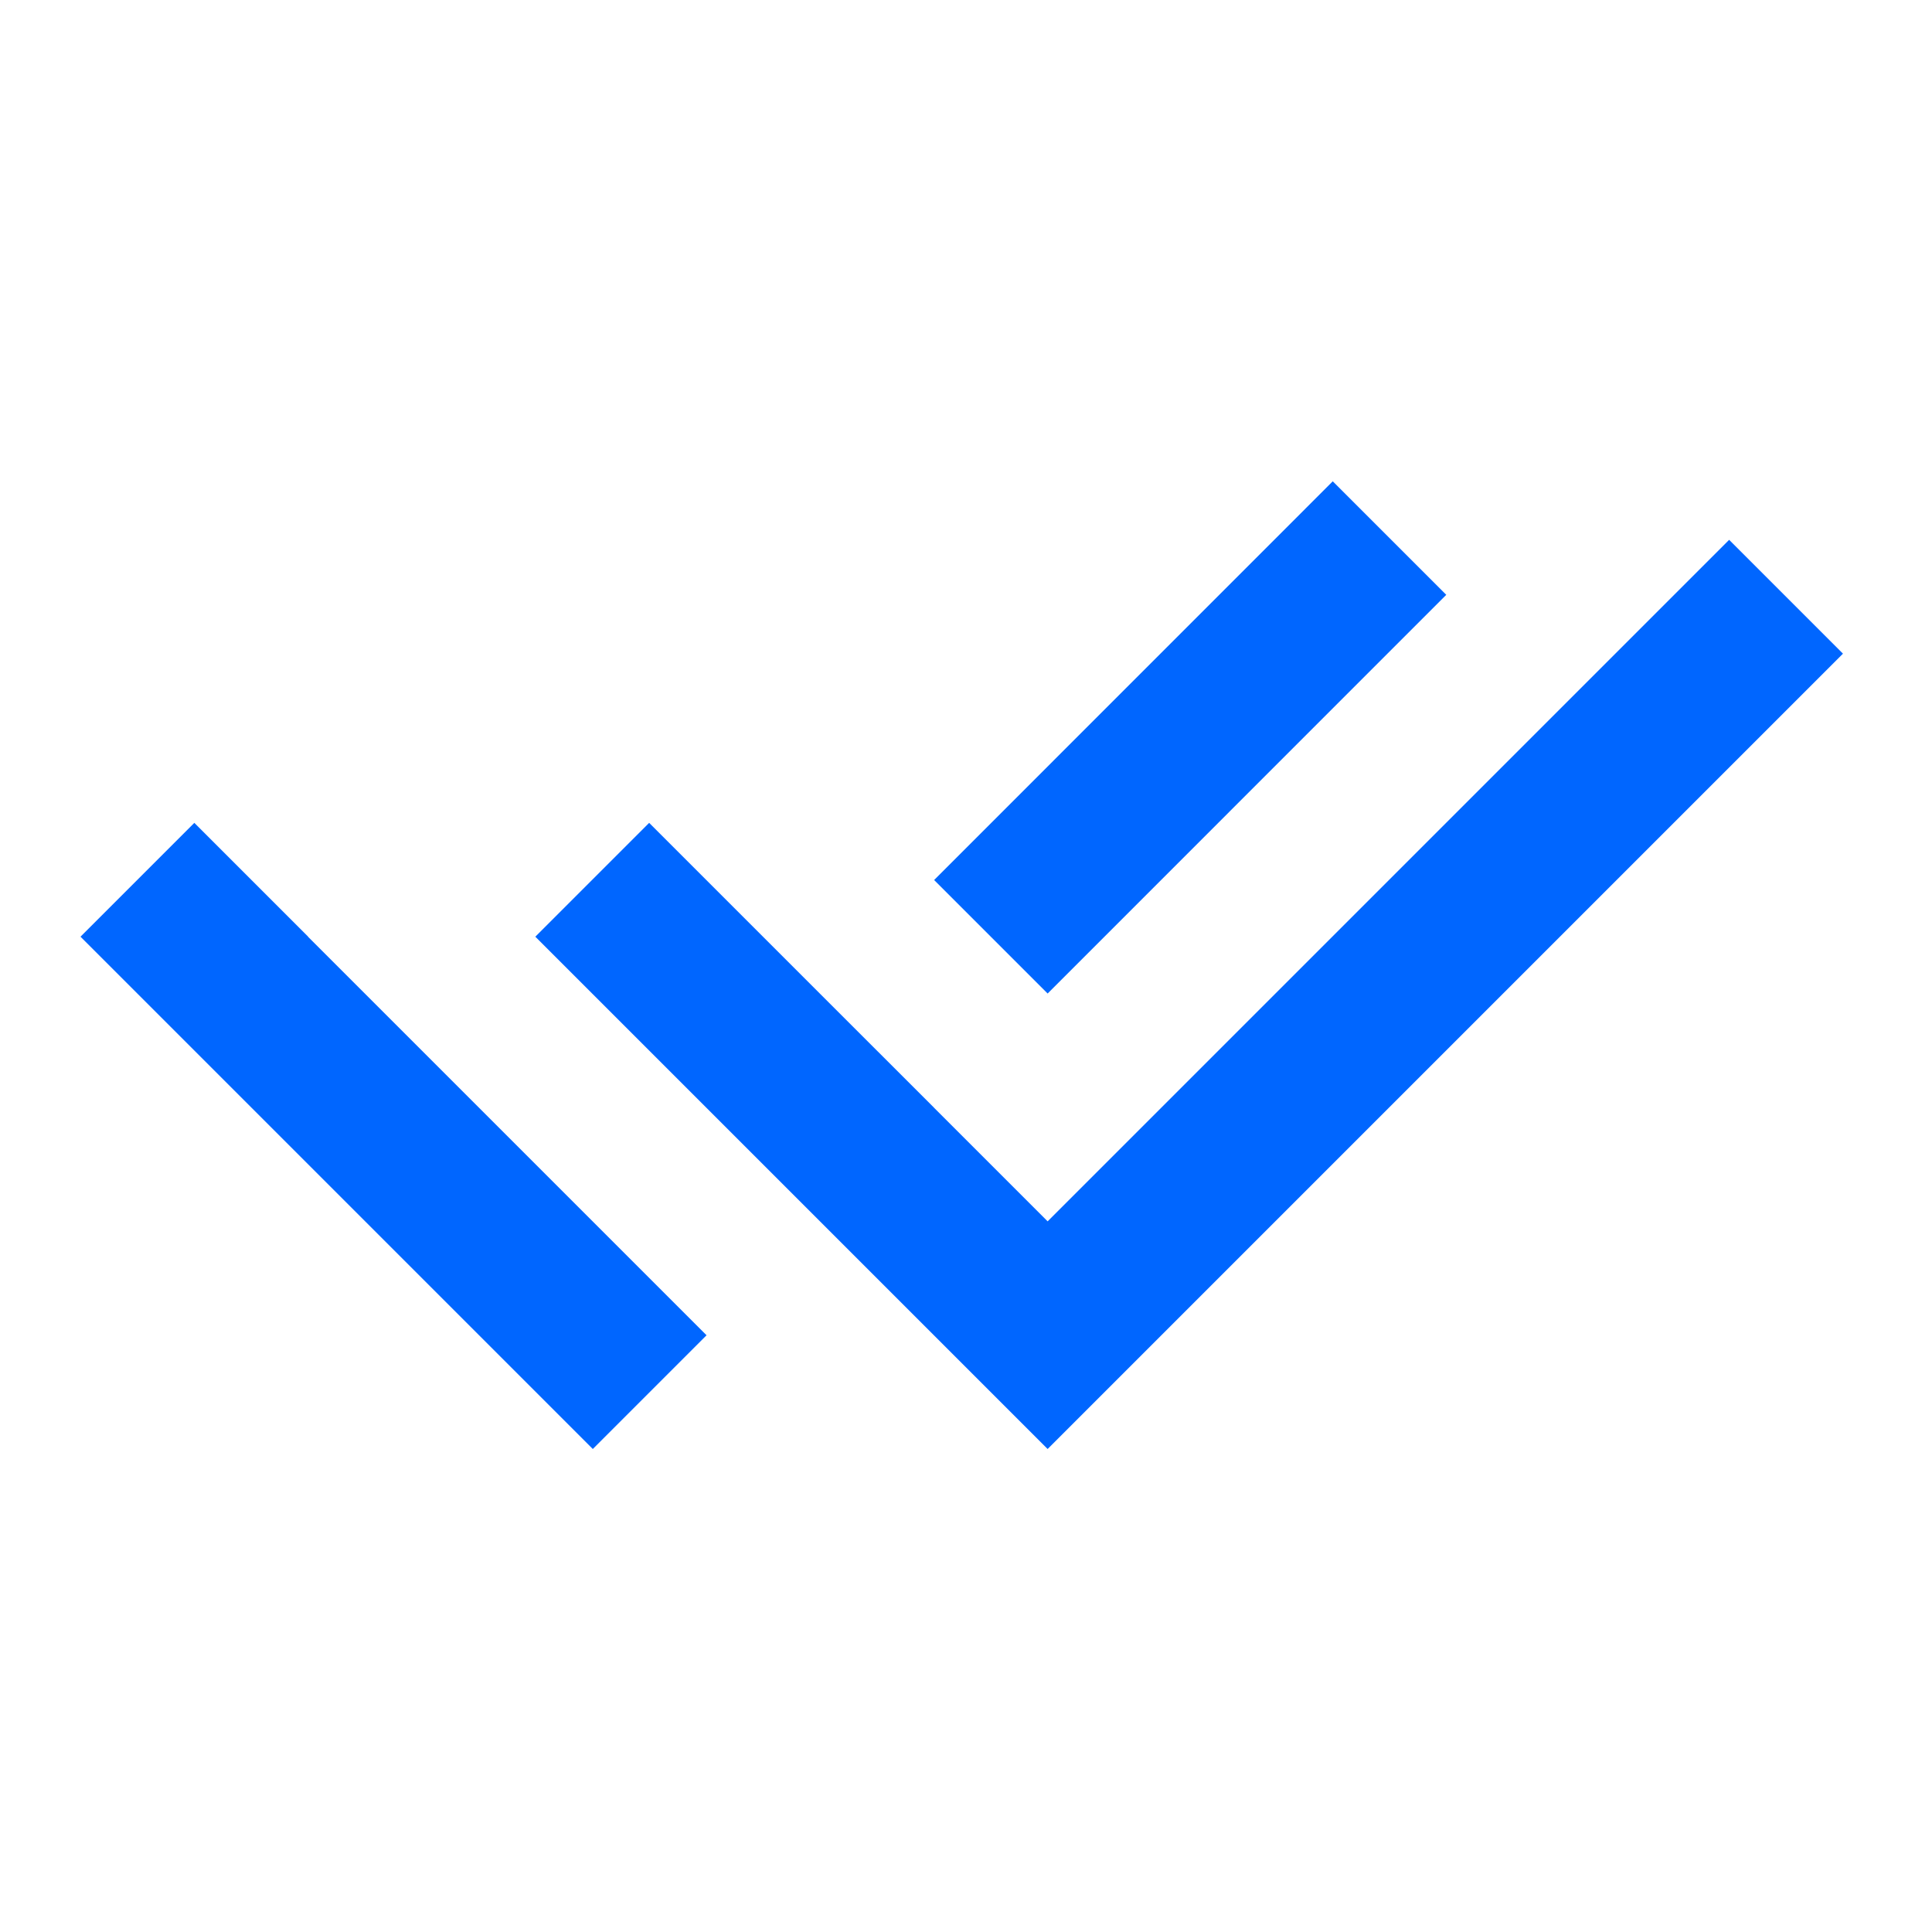
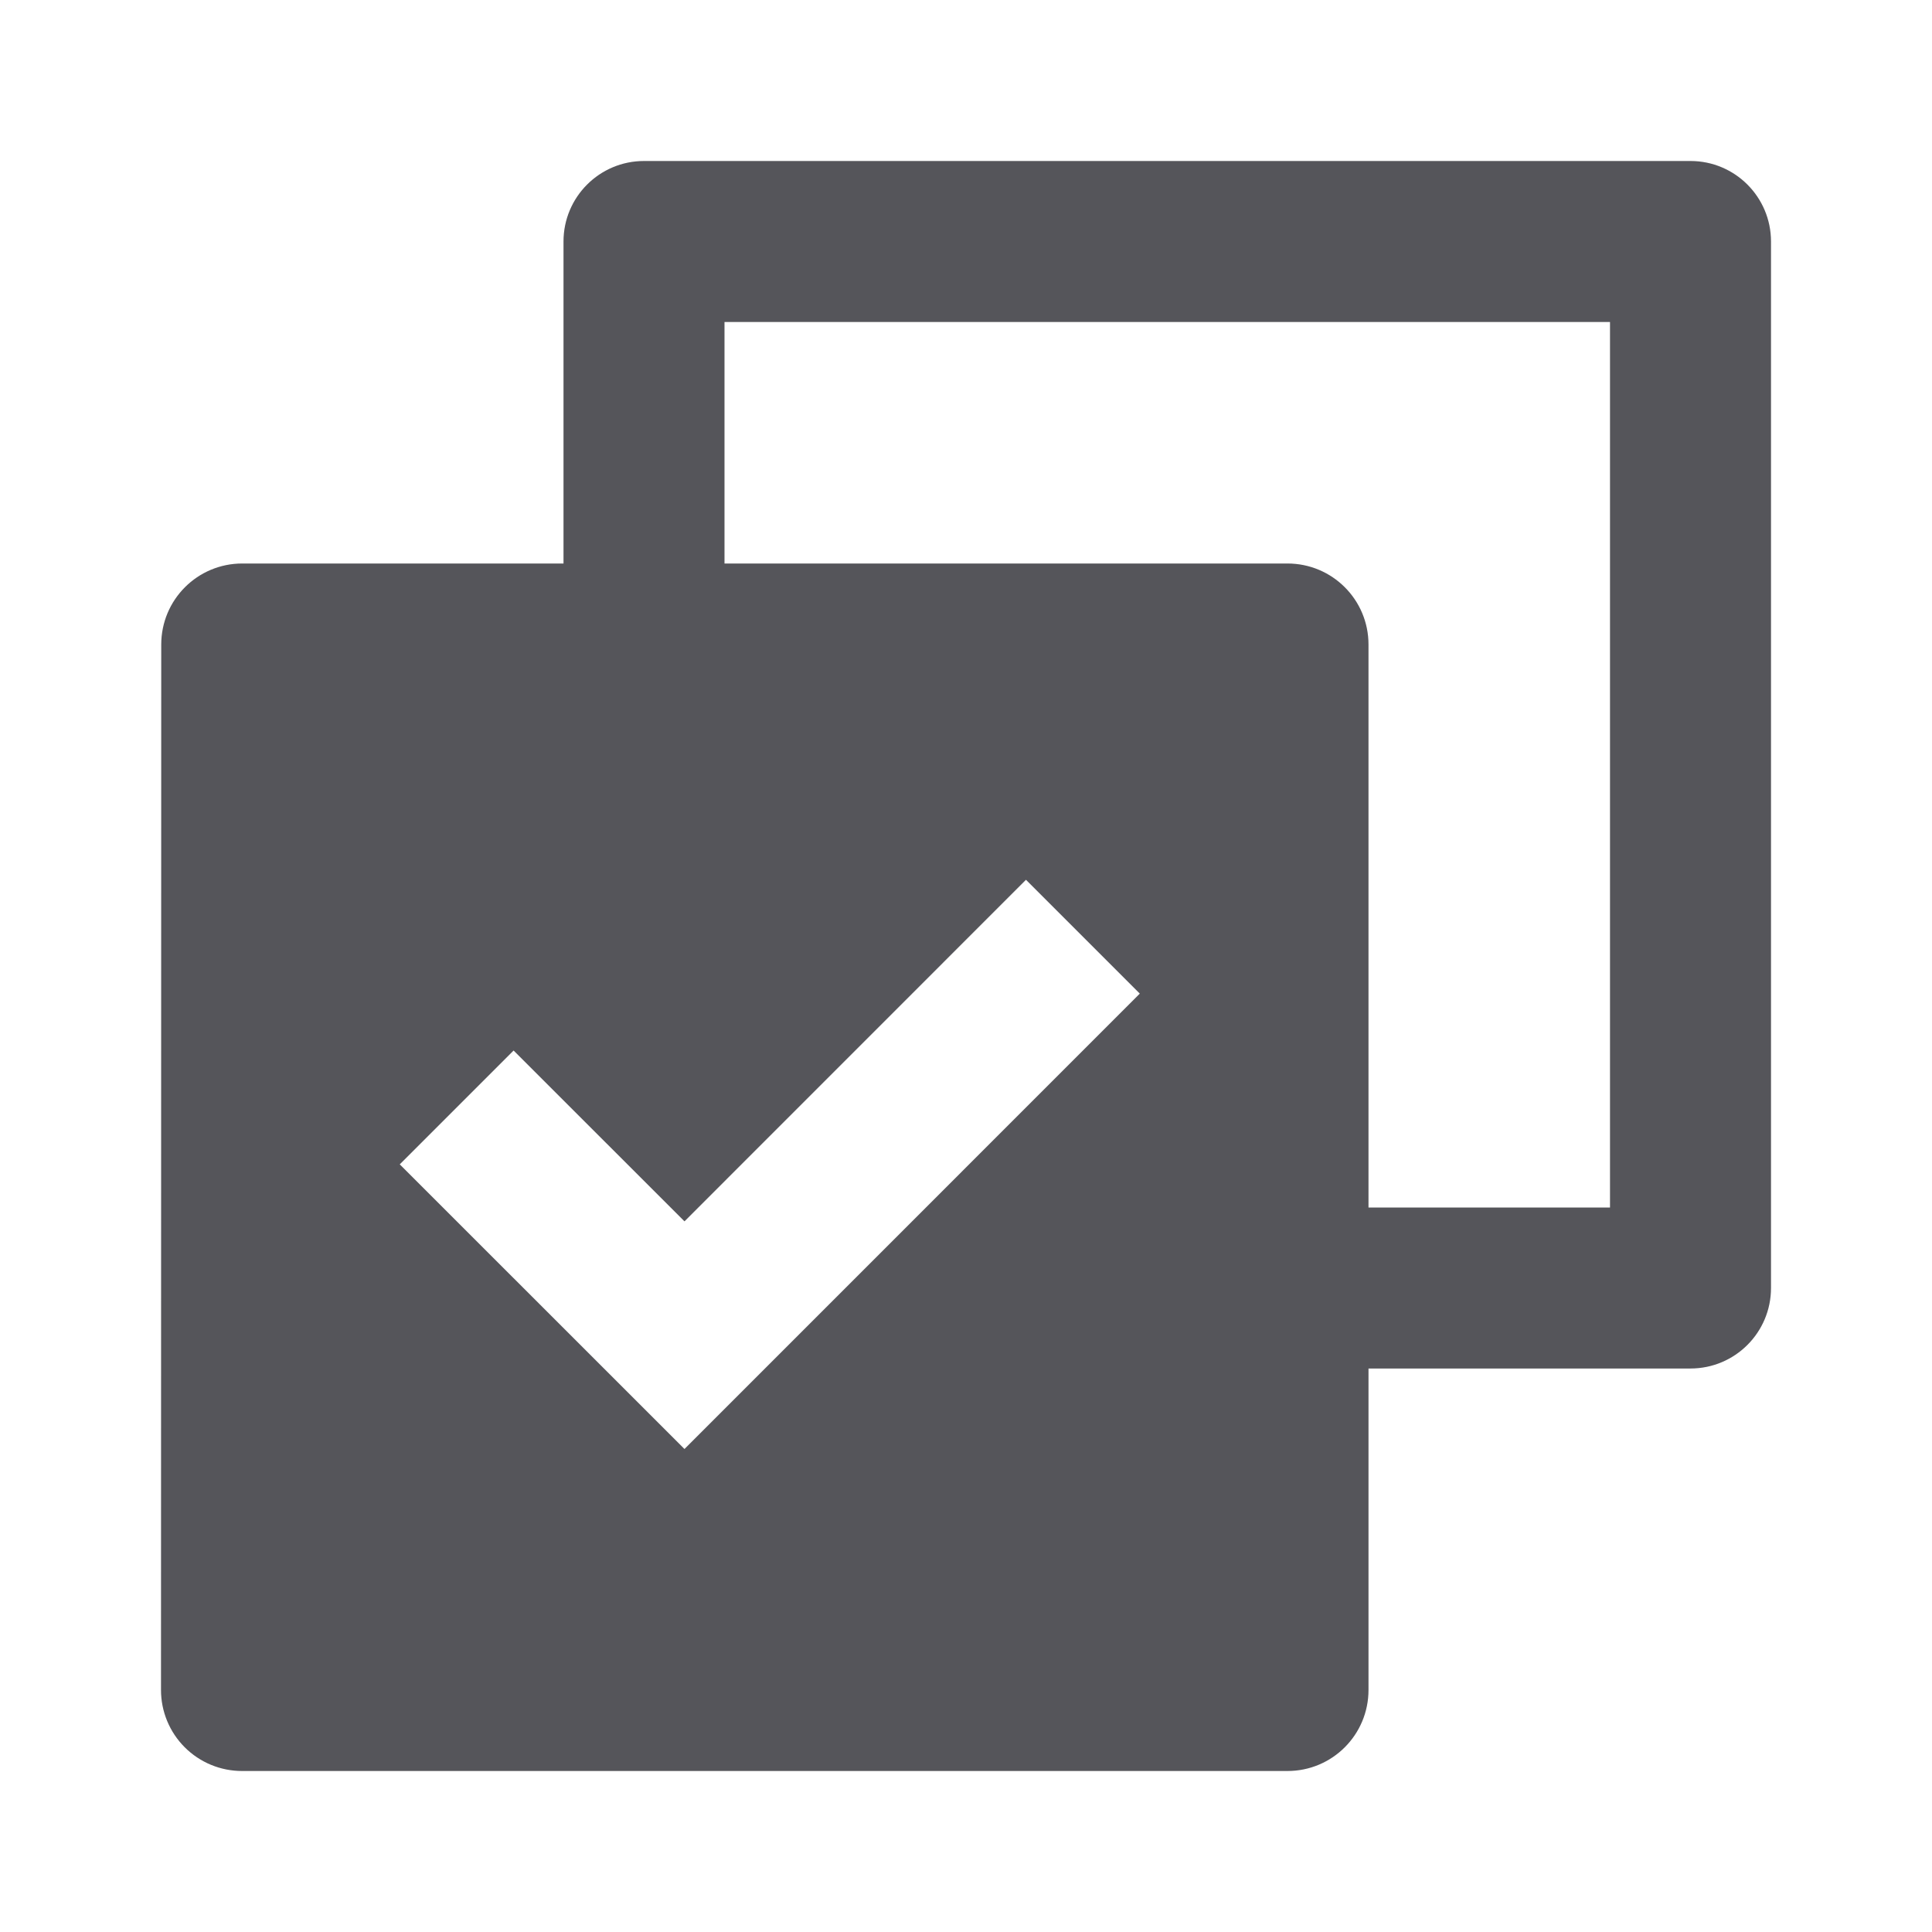
- <svg xmlns="http://www.w3.org/2000/svg" t="1650205341093" class="icon" viewBox="0 0 1024 1024" version="1.1" p-id="27264" width="16" height="16">
+ <svg xmlns="http://www.w3.org/2000/svg" t="1652370744975" class="icon" viewBox="0 0 1024 1024" version="1.1" p-id="52878" width="16" height="16">
  <defs>
-     <style type="text/css">@font-face { font-family: feedback-iconfont; src: url("//at.alicdn.com/t/font_1031158_u69w8yhxdu.woff2?t=1630033759944") format("woff2"), url("//at.alicdn.com/t/font_1031158_u69w8yhxdu.woff?t=1630033759944") format("woff"), url("//at.alicdn.com/t/font_1031158_u69w8yhxdu.ttf?t=1630033759944") format("truetype"); }
- </style>
+     <style type="text/css" />
  </defs>
-   <path d="M495.019 587.093l60.245 60.245 361.216-361.216 60.331 60.331-421.547 421.547-271.531-271.531 60.331-60.331 90.667 90.667 60.288 60.245z m0.085-120.661l211.285-211.328 60.16 60.16-211.285 211.328-60.16-60.16z m-120.619 241.28L314.197 768 42.667 496.469l60.331-60.331 60.288 60.288-0.043 0.043 211.243 211.243z" p-id="27265" fill="#0066ff" />
+   <path d="M298.667 298.667V128a42.667 42.667 0 0 1 42.667-42.667h554.667a42.667 42.667 0 0 1 42.667 42.667v554.667a42.667 42.667 0 0 1-42.667 42.667h-170.667v170.368c0 23.723-19.157 42.965-42.965 42.965H128.299A42.923 42.923 0 0 1 85.333 895.701l0.128-554.069C85.461 317.909 104.619 298.667 128.427 298.667H298.667z m85.333 0h298.368C706.091 298.667 725.333 317.824 725.333 341.632V640h128V170.667H384v128z m-21.205 469.333l241.323-241.365-60.331-60.331-180.992 181.035L272.213 556.8l-60.331 60.331L362.795 768z" p-id="52879" fill="#55555a" />
</svg>
